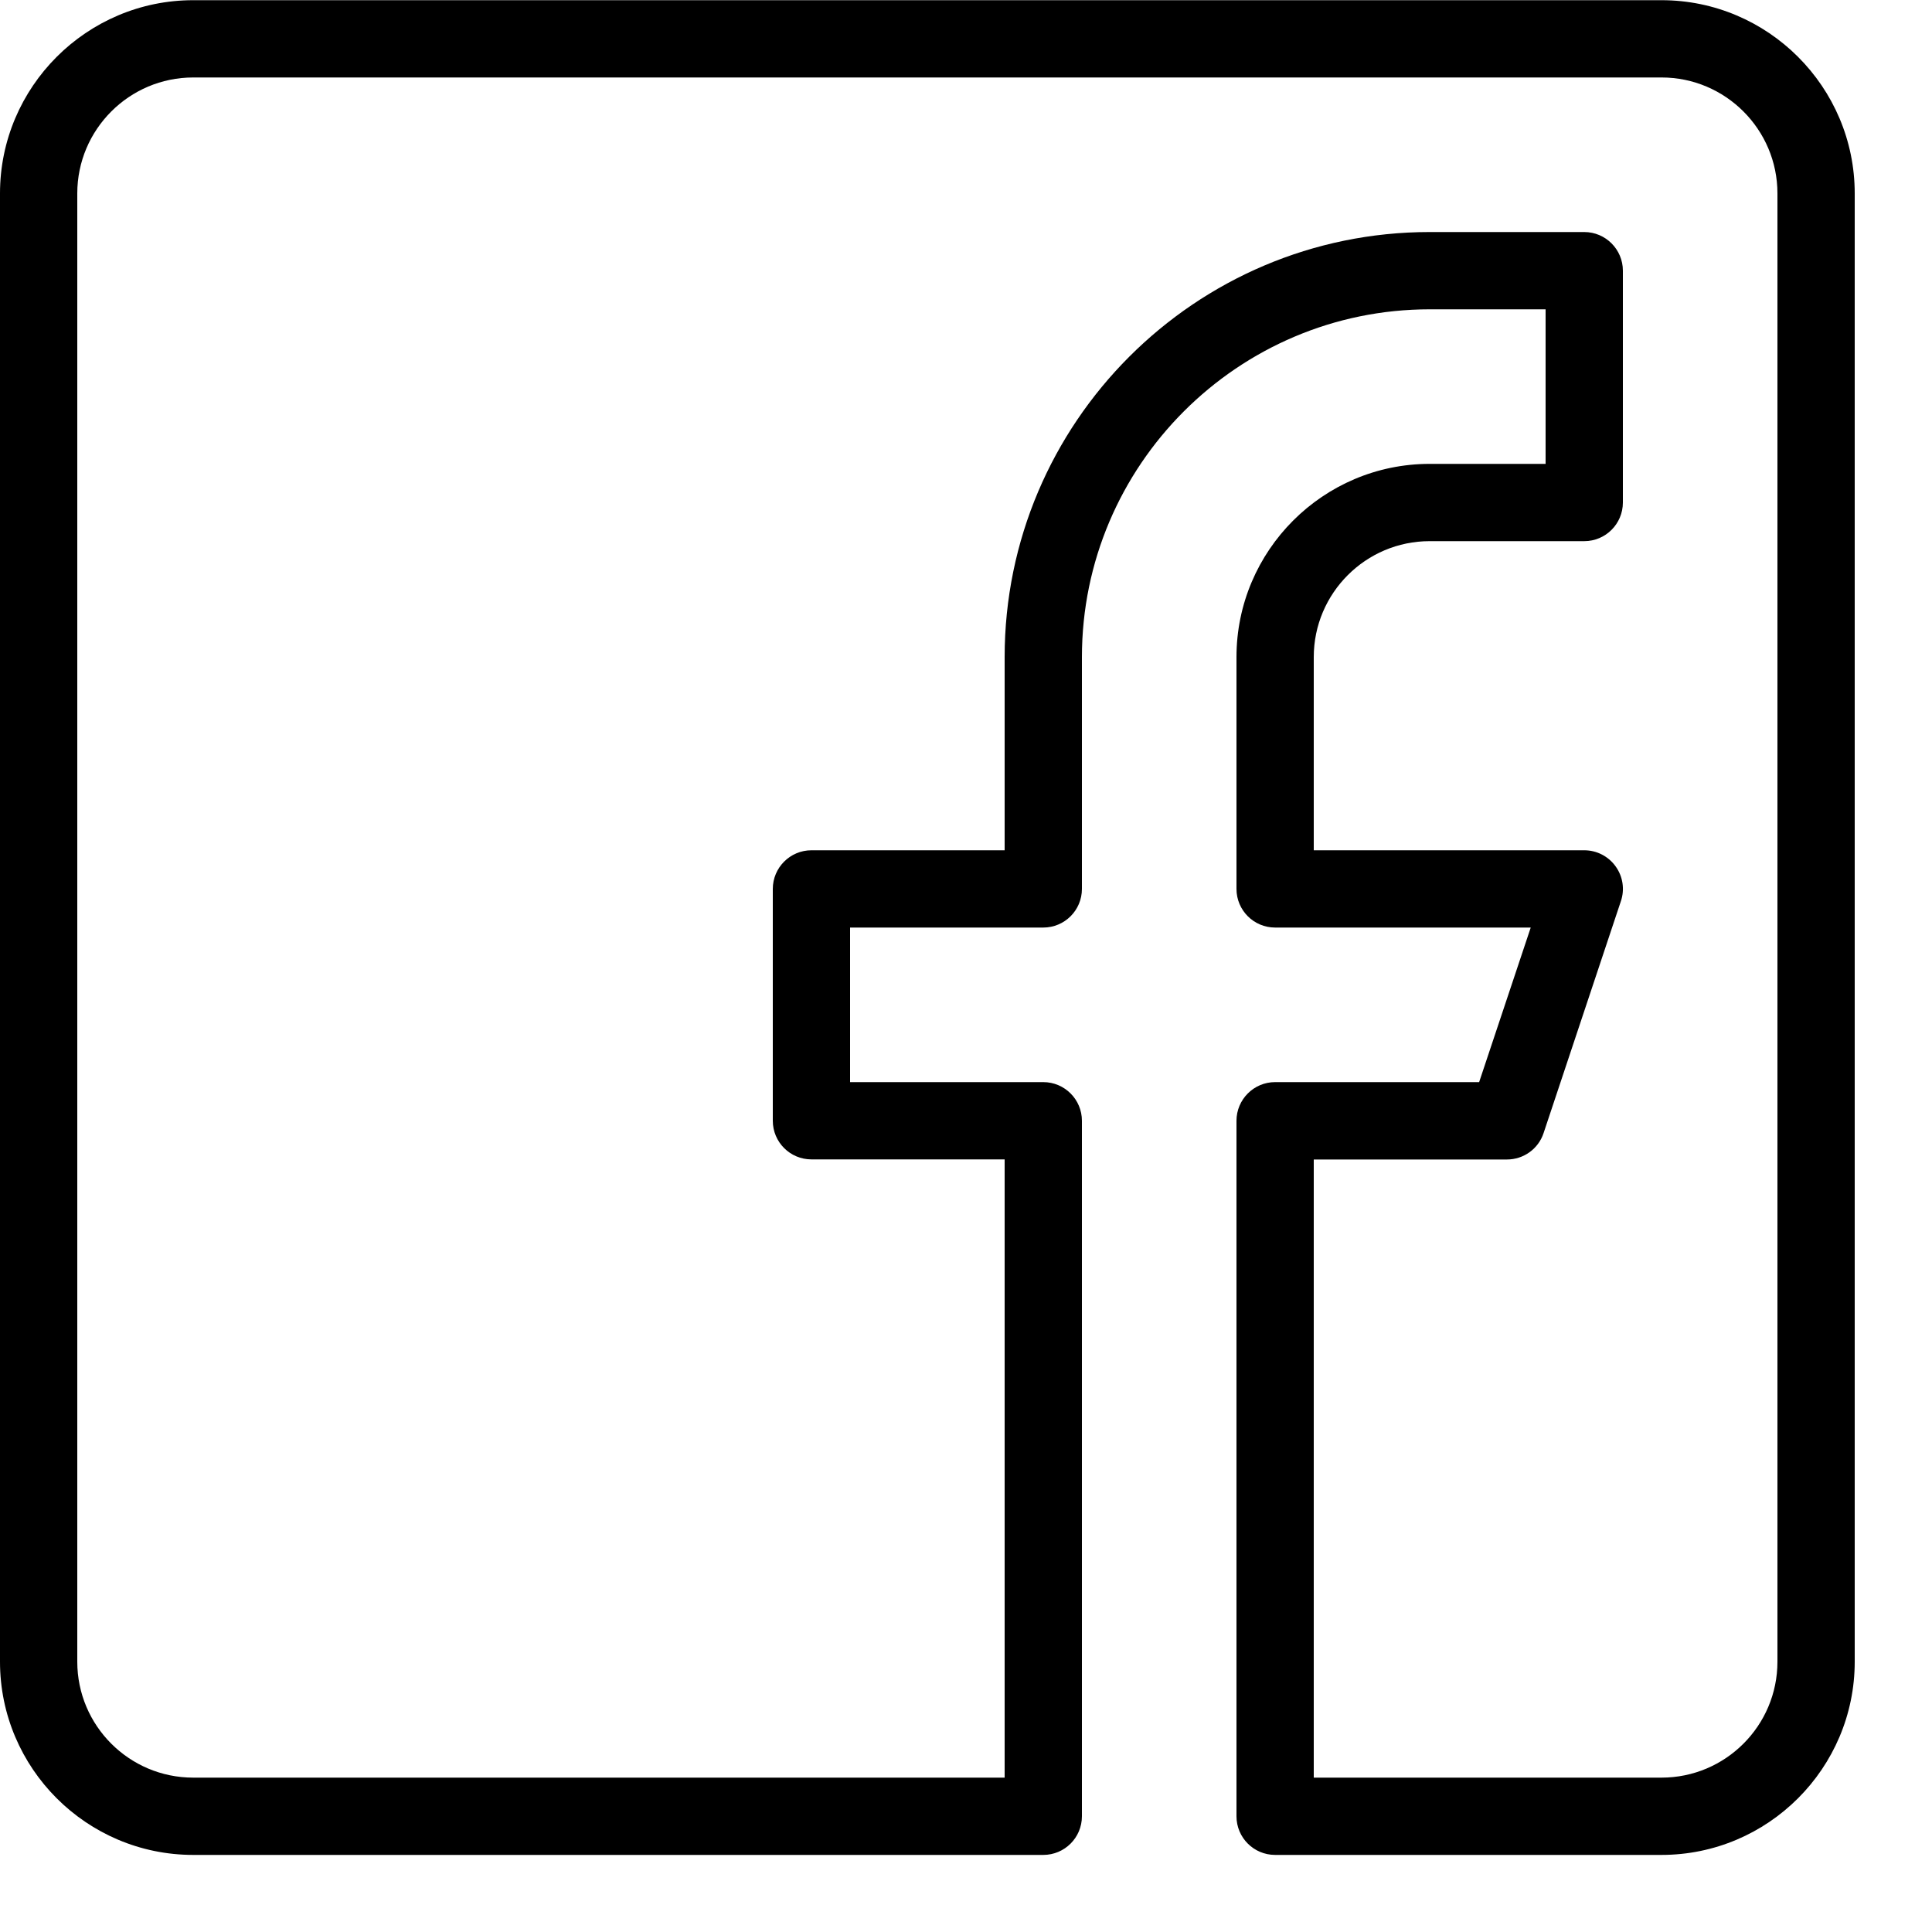
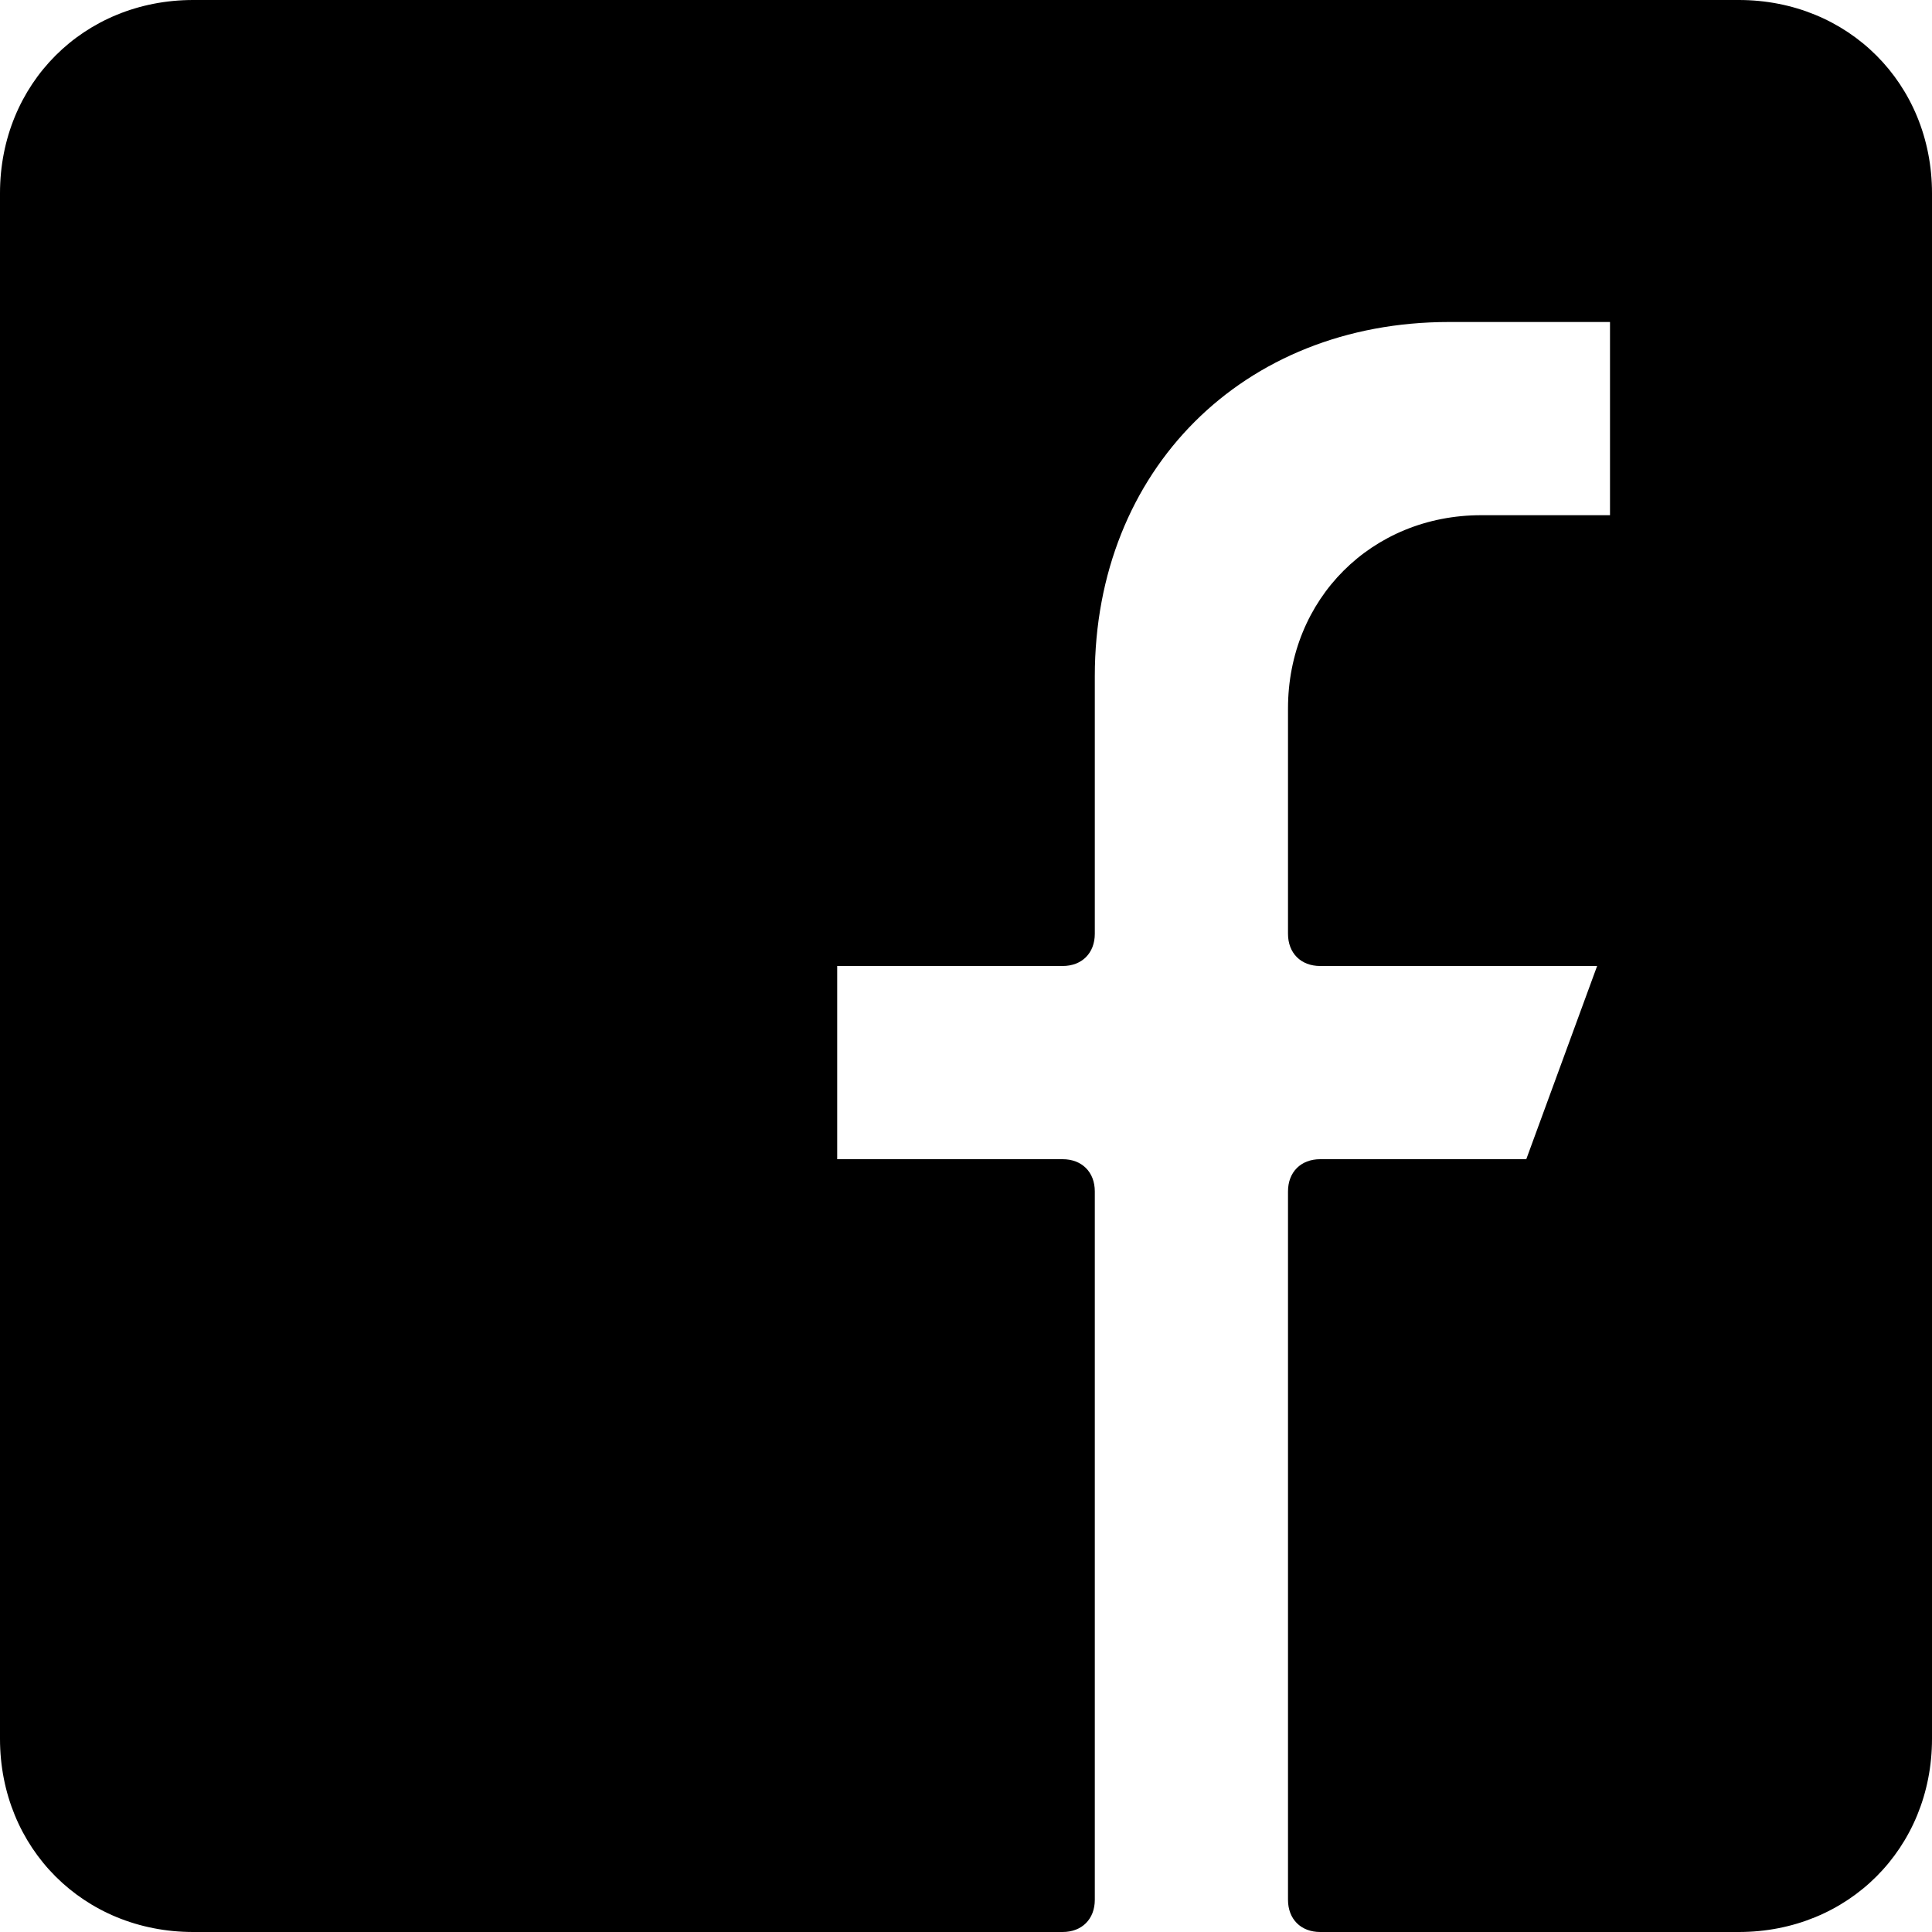
- <svg xmlns="http://www.w3.org/2000/svg" width="20px" height="20px" viewBox="0 0 20 20" version="1.1">
+ <svg xmlns="http://www.w3.org/2000/svg" width="30px" height="30px" viewBox="0 0 30 30" version="1.1">
  <defs />
  <g id="Page-1" stroke="none" stroke-width="1" fill="none" fill-rule="evenodd">
-     <g id="facebook" fill-rule="nonzero" fill="#000000">
-       <path d="M17.2,19.202 L13.2,19.202 C12.979,19.202 12.8,19.023 12.8,18.802 L12.8,11.602 C12.8,11.382 12.979,11.202 13.2,11.202 L15.312,11.202 L15.846,9.602 L13.2,9.602 C12.979,9.602 12.8,9.423 12.8,9.202 L12.8,6.802 C12.8,5.7 13.698,4.802 14.8,4.802 L16,4.802 L16,3.202 L14.8,3.202 C12.815,3.202 11.2,4.818 11.2,6.802 L11.2,9.202 C11.2,9.423 11.021,9.602 10.8,9.602 L8.8,9.602 L8.8,11.202 L10.8,11.202 C11.021,11.202 11.2,11.382 11.2,11.602 L11.2,18.802 C11.2,19.023 11.021,19.202 10.8,19.202 L2,19.202 C0.898,19.202 0,18.305 0,17.202 L0,2.002 C0,0.9 0.898,0.002 2,0.002 L17.2,0.002 C18.302,0.002 19.2,0.9 19.2,2.002 L19.2,17.202 C19.2,18.305 18.302,19.202 17.2,19.202 Z M13.6,18.402 L17.2,18.402 C17.862,18.402 18.4,17.864 18.4,17.202 L18.4,2.002 C18.4,1.341 17.862,0.802 17.2,0.802 L2,0.802 C1.338,0.802 0.8,1.341 0.8,2.002 L0.8,17.202 C0.8,17.864 1.338,18.402 2,18.402 L10.4,18.402 L10.4,12.002 L8.4,12.002 C8.179,12.002 8,11.823 8,11.602 L8,9.202 C8,8.982 8.179,8.802 8.4,8.802 L10.4,8.802 L10.4,6.802 C10.4,4.376 12.374,2.402 14.8,2.402 L16.4,2.402 C16.621,2.402 16.8,2.582 16.8,2.802 L16.8,5.202 C16.8,5.423 16.621,5.602 16.4,5.602 L14.8,5.602 C14.138,5.602 13.6,6.141 13.6,6.802 L13.6,8.802 L16.4,8.802 C16.529,8.802 16.65,8.864 16.725,8.969 C16.8,9.073 16.821,9.207 16.779,9.33 L15.979,11.73 C15.925,11.893 15.772,12.003 15.6,12.003 L13.6,12.003 L13.6,18.402 Z" id="Shape" />
+     <g id="facebook.1" fill-rule="nonzero" fill="#000000">
+       <path d="M27,0 L3,0 C1.3,0 0,1.3 0,3 L0,27 C0,28.7 1.3,30 3,30 L16.5,30 C16.8,30 17,29.8 17,29.5 L17,18.5 C17,18.2 16.8,18 16.5,18 L13,18 L13,15 L16.5,15 C16.8,15 17,14.8 17,14.5 L17,10.5 C17,7.3 19.3,5 22.5,5 L25,5 L25,8 L23,8 C21.3,8 20,9.3 20,11 L20,14.5 C20,14.8 20.2,15 20.5,15 L24.8,15 L23.7,18 L20.5,18 C20.2,18 20,18.2 20,18.5 L20,29.5 C20,29.8 20.2,30 20.5,30 L27,30 C28.7,30 30,28.7 30,27 L30,3 C30,1.3 28.7,0 27,0 Z" id="Shape" />
    </g>
  </g>
</svg>
